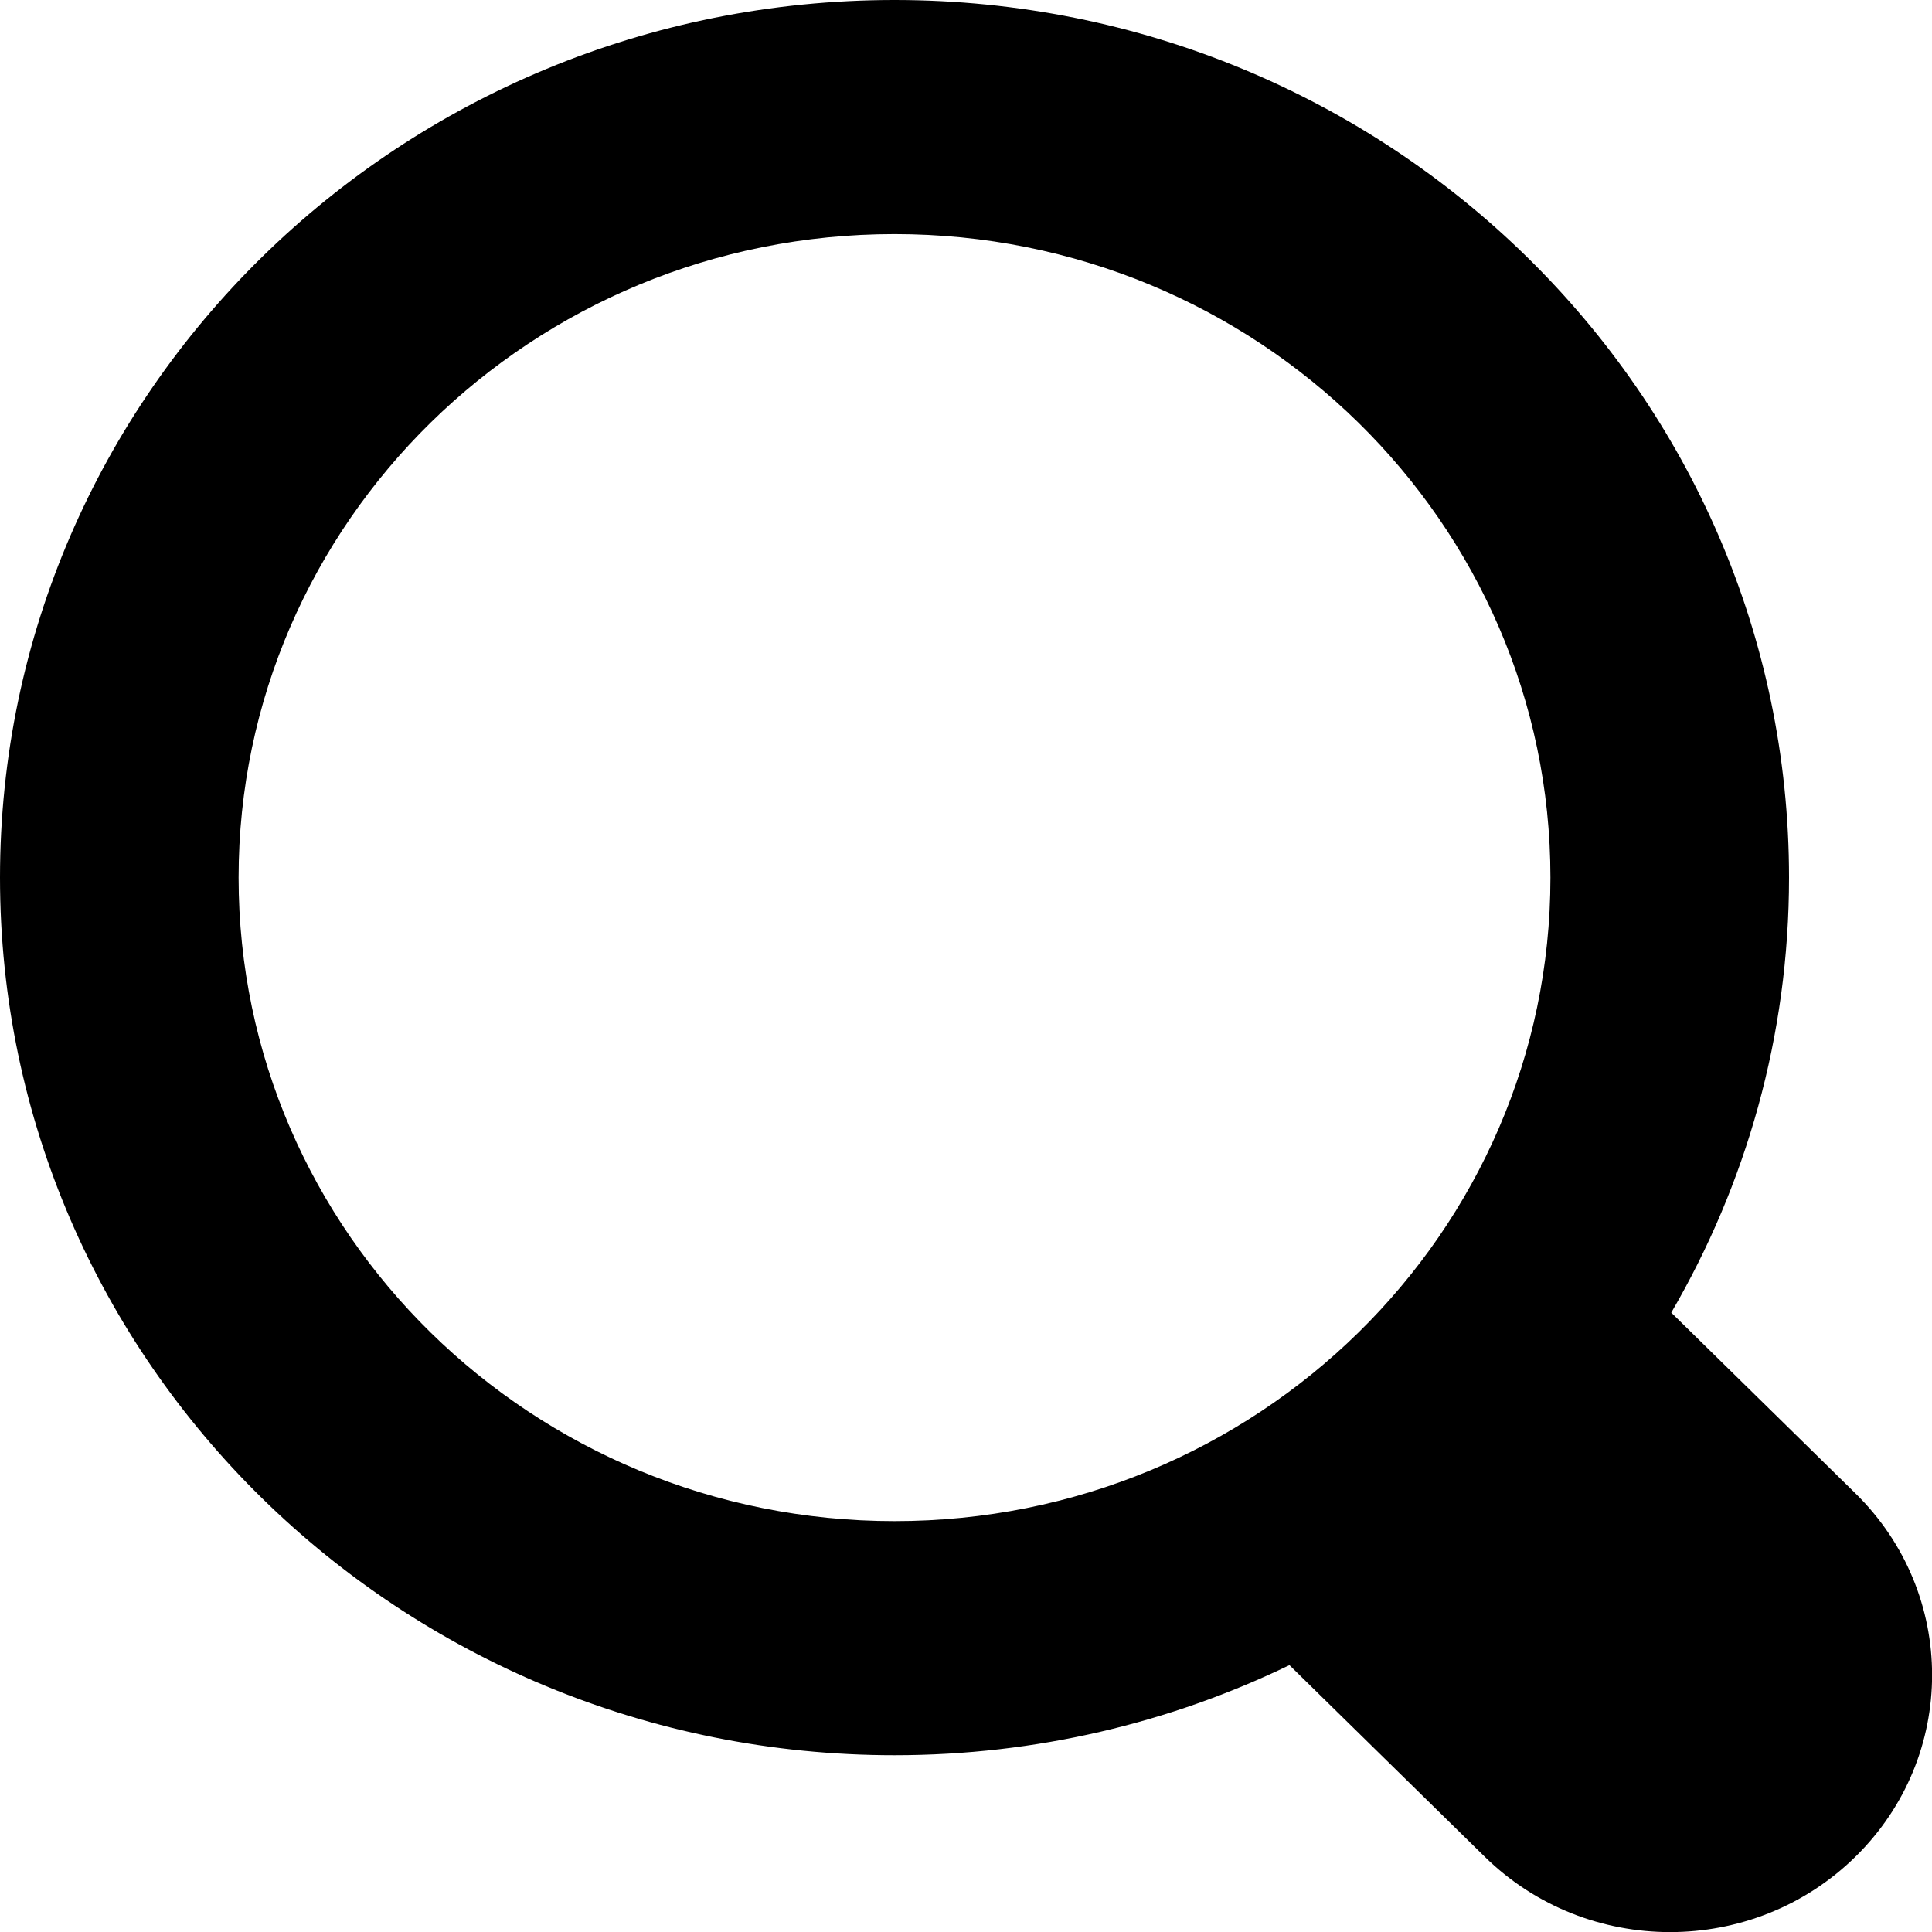
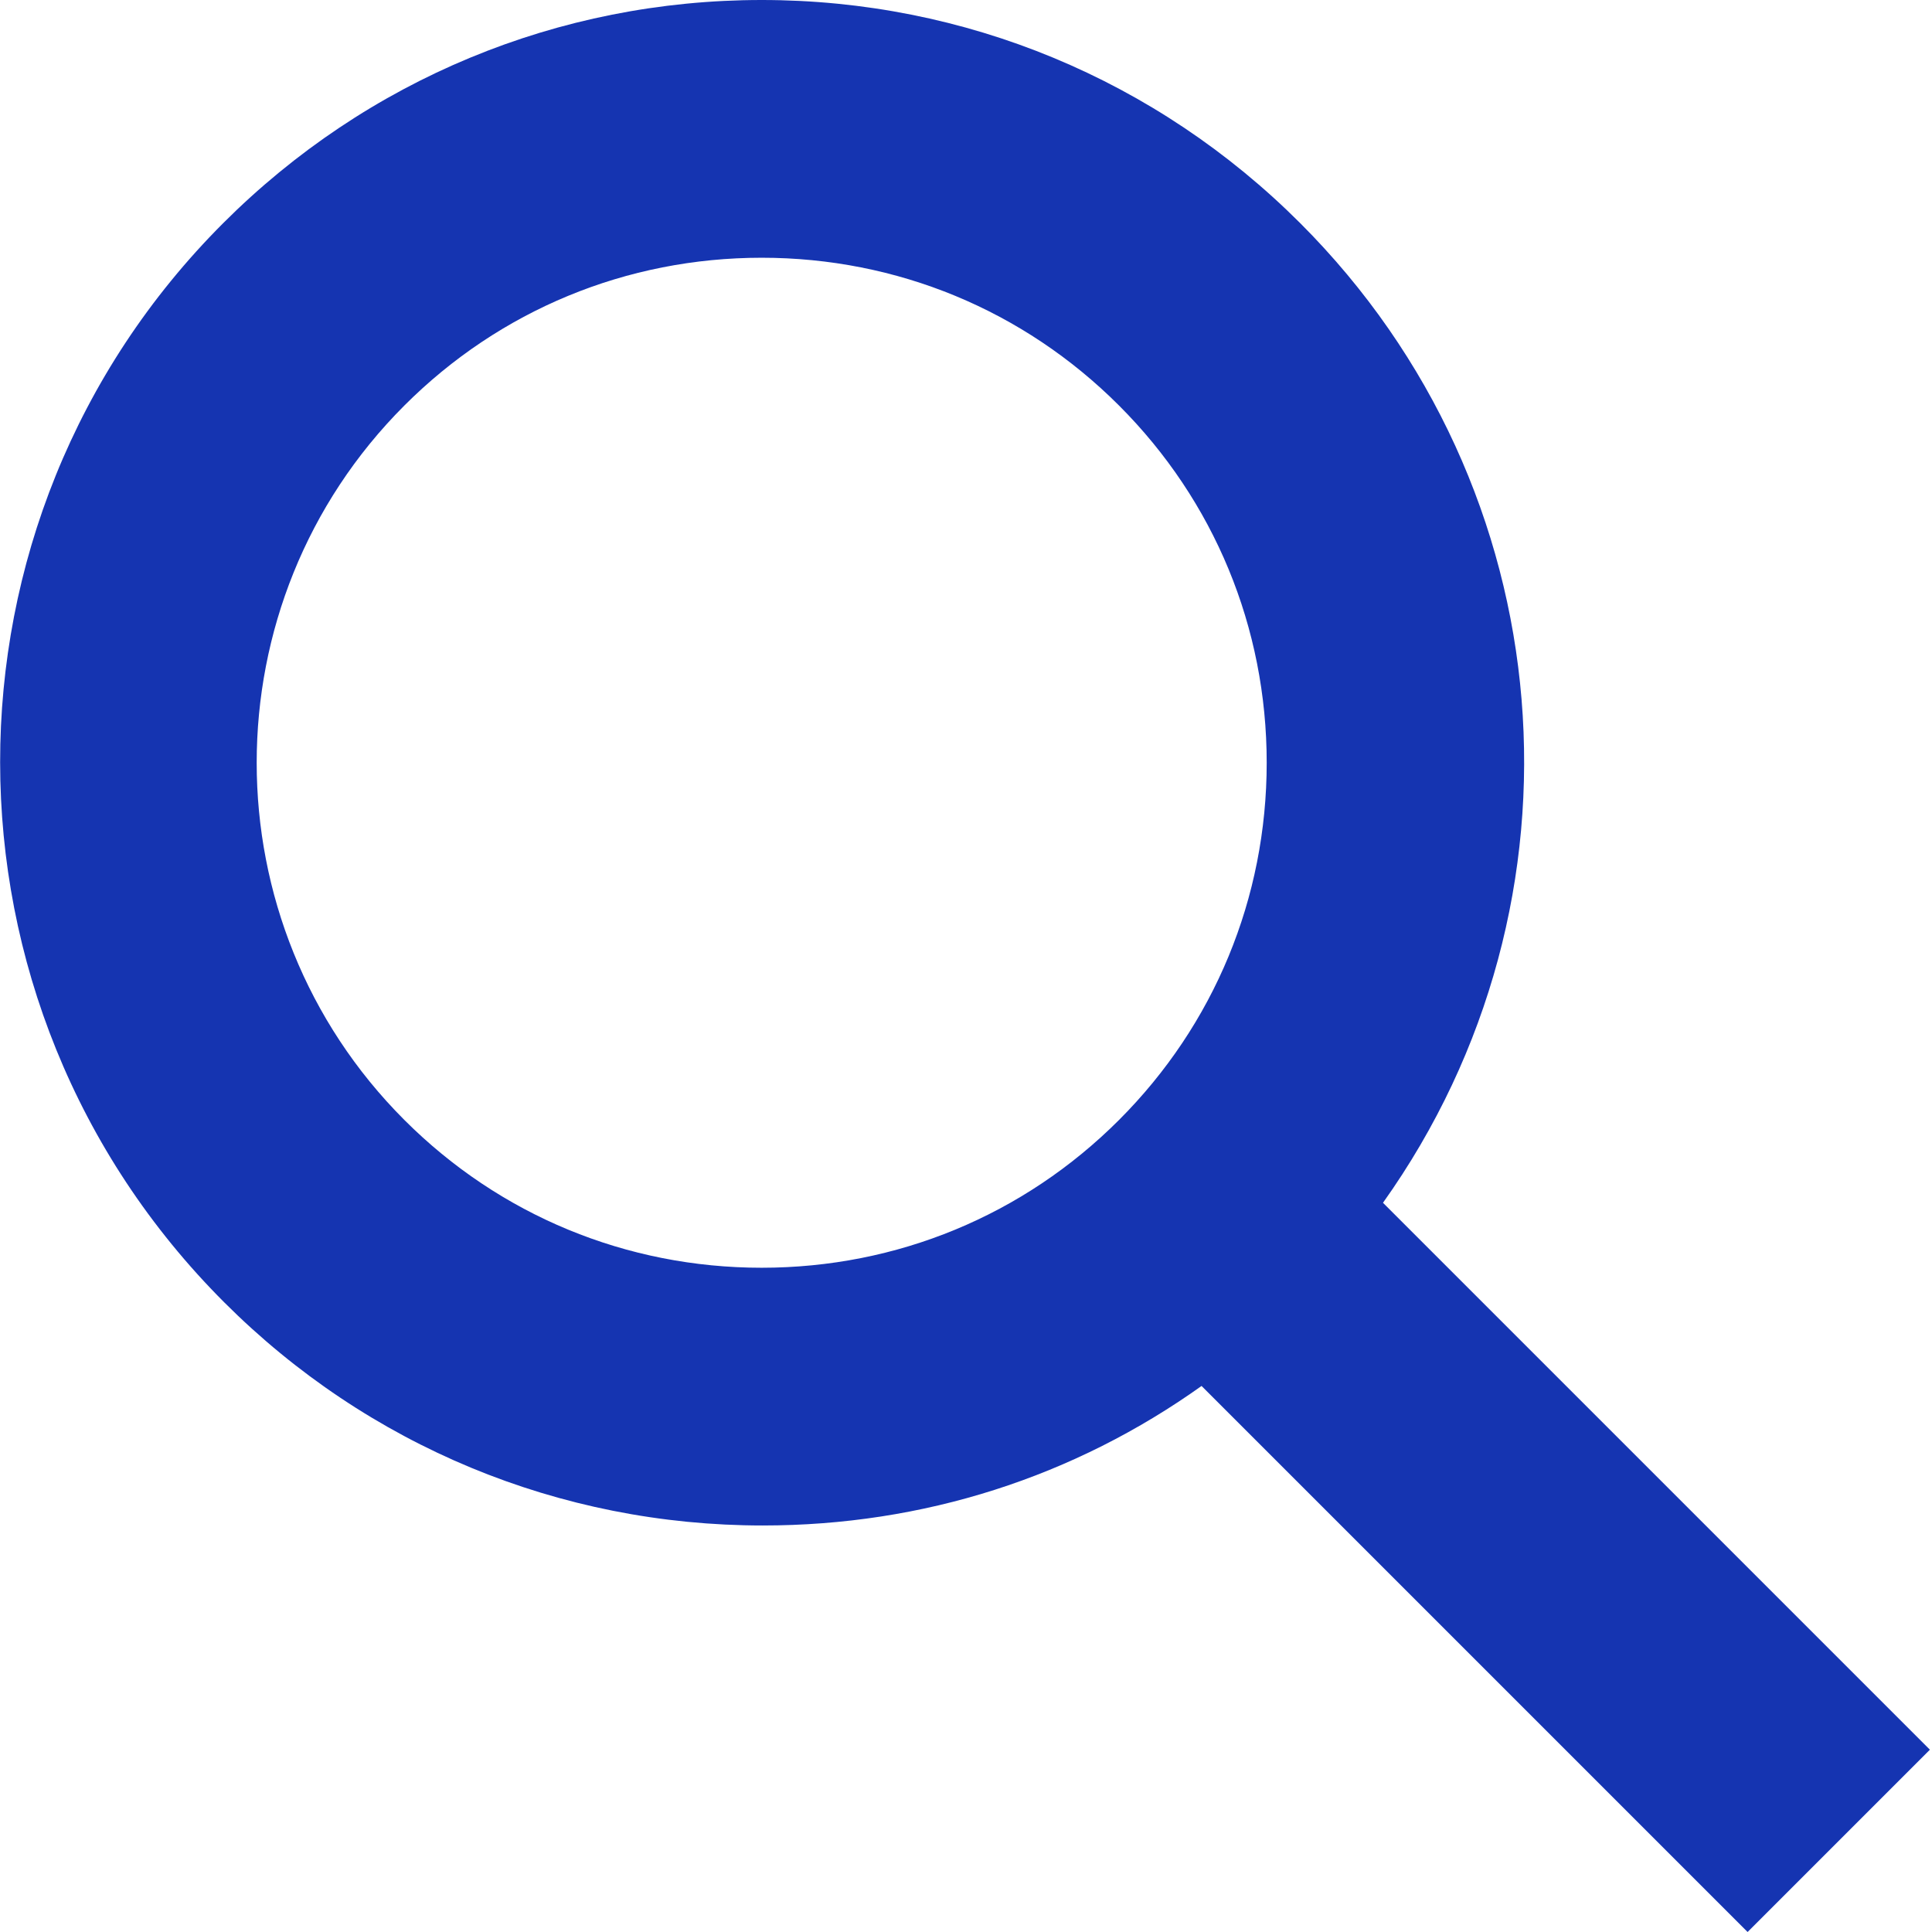
- <svg xmlns="http://www.w3.org/2000/svg" id="_레이어_1" data-name="레이어 1" viewBox="0 0 240 240">
-   <path d="M230.47,185.49l-22.86-22.43c9.29-15.93,14.63-34.37,14.63-54.05C222.24,48.81,172.49,0,111.12,0S0,48.81,0,109.02s49.75,109.02,111.12,109.02c17.61,0,34.26-4.04,49.06-11.19l24.27,23.81c12.71,12.47,33.32,12.47,46.03,0h0c12.71-12.47,12.71-32.69,0-45.16ZM29.64,109.02c0-44.15,36.48-79.94,81.48-79.94s81.48,35.79,81.48,79.94-36.48,79.94-81.48,79.94S29.64,153.16,29.64,109.02Z" fill="current" stroke="none" />
+ <svg xmlns="http://www.w3.org/2000/svg" id="_레이어_2" data-name="레이어 2" viewBox="0 0 18.44 18.44">
+   <g id="_레이어_1-2" data-name="레이어 1">
+     <path d="M11.48,13.22c-1.23,.88-2.67,1.34-4.2,1.34-1.94,0-3.77-.76-5.14-2.13C-.71,9.58-.71,4.97,2.13,2.13,3.5,.76,5.33,0,7.27,0s3.77,.76,5.14,2.13c2.53,2.53,2.84,6.47,.79,9.35l5.22,5.22-1.74,1.74-5.22-5.22ZM7.27,2.46c-1.29,0-2.5,.5-3.41,1.41-1.88,1.88-1.88,4.94,0,6.82,.91,.91,2.12,1.41,3.41,1.41s2.5-.5,3.41-1.41c.91-.91,1.41-2.12,1.41-3.41s-.5-2.5-1.41-3.41-2.12-1.41-3.41-1.41Z" style="fill: #1534b1;" />
+   </g>
</svg>
